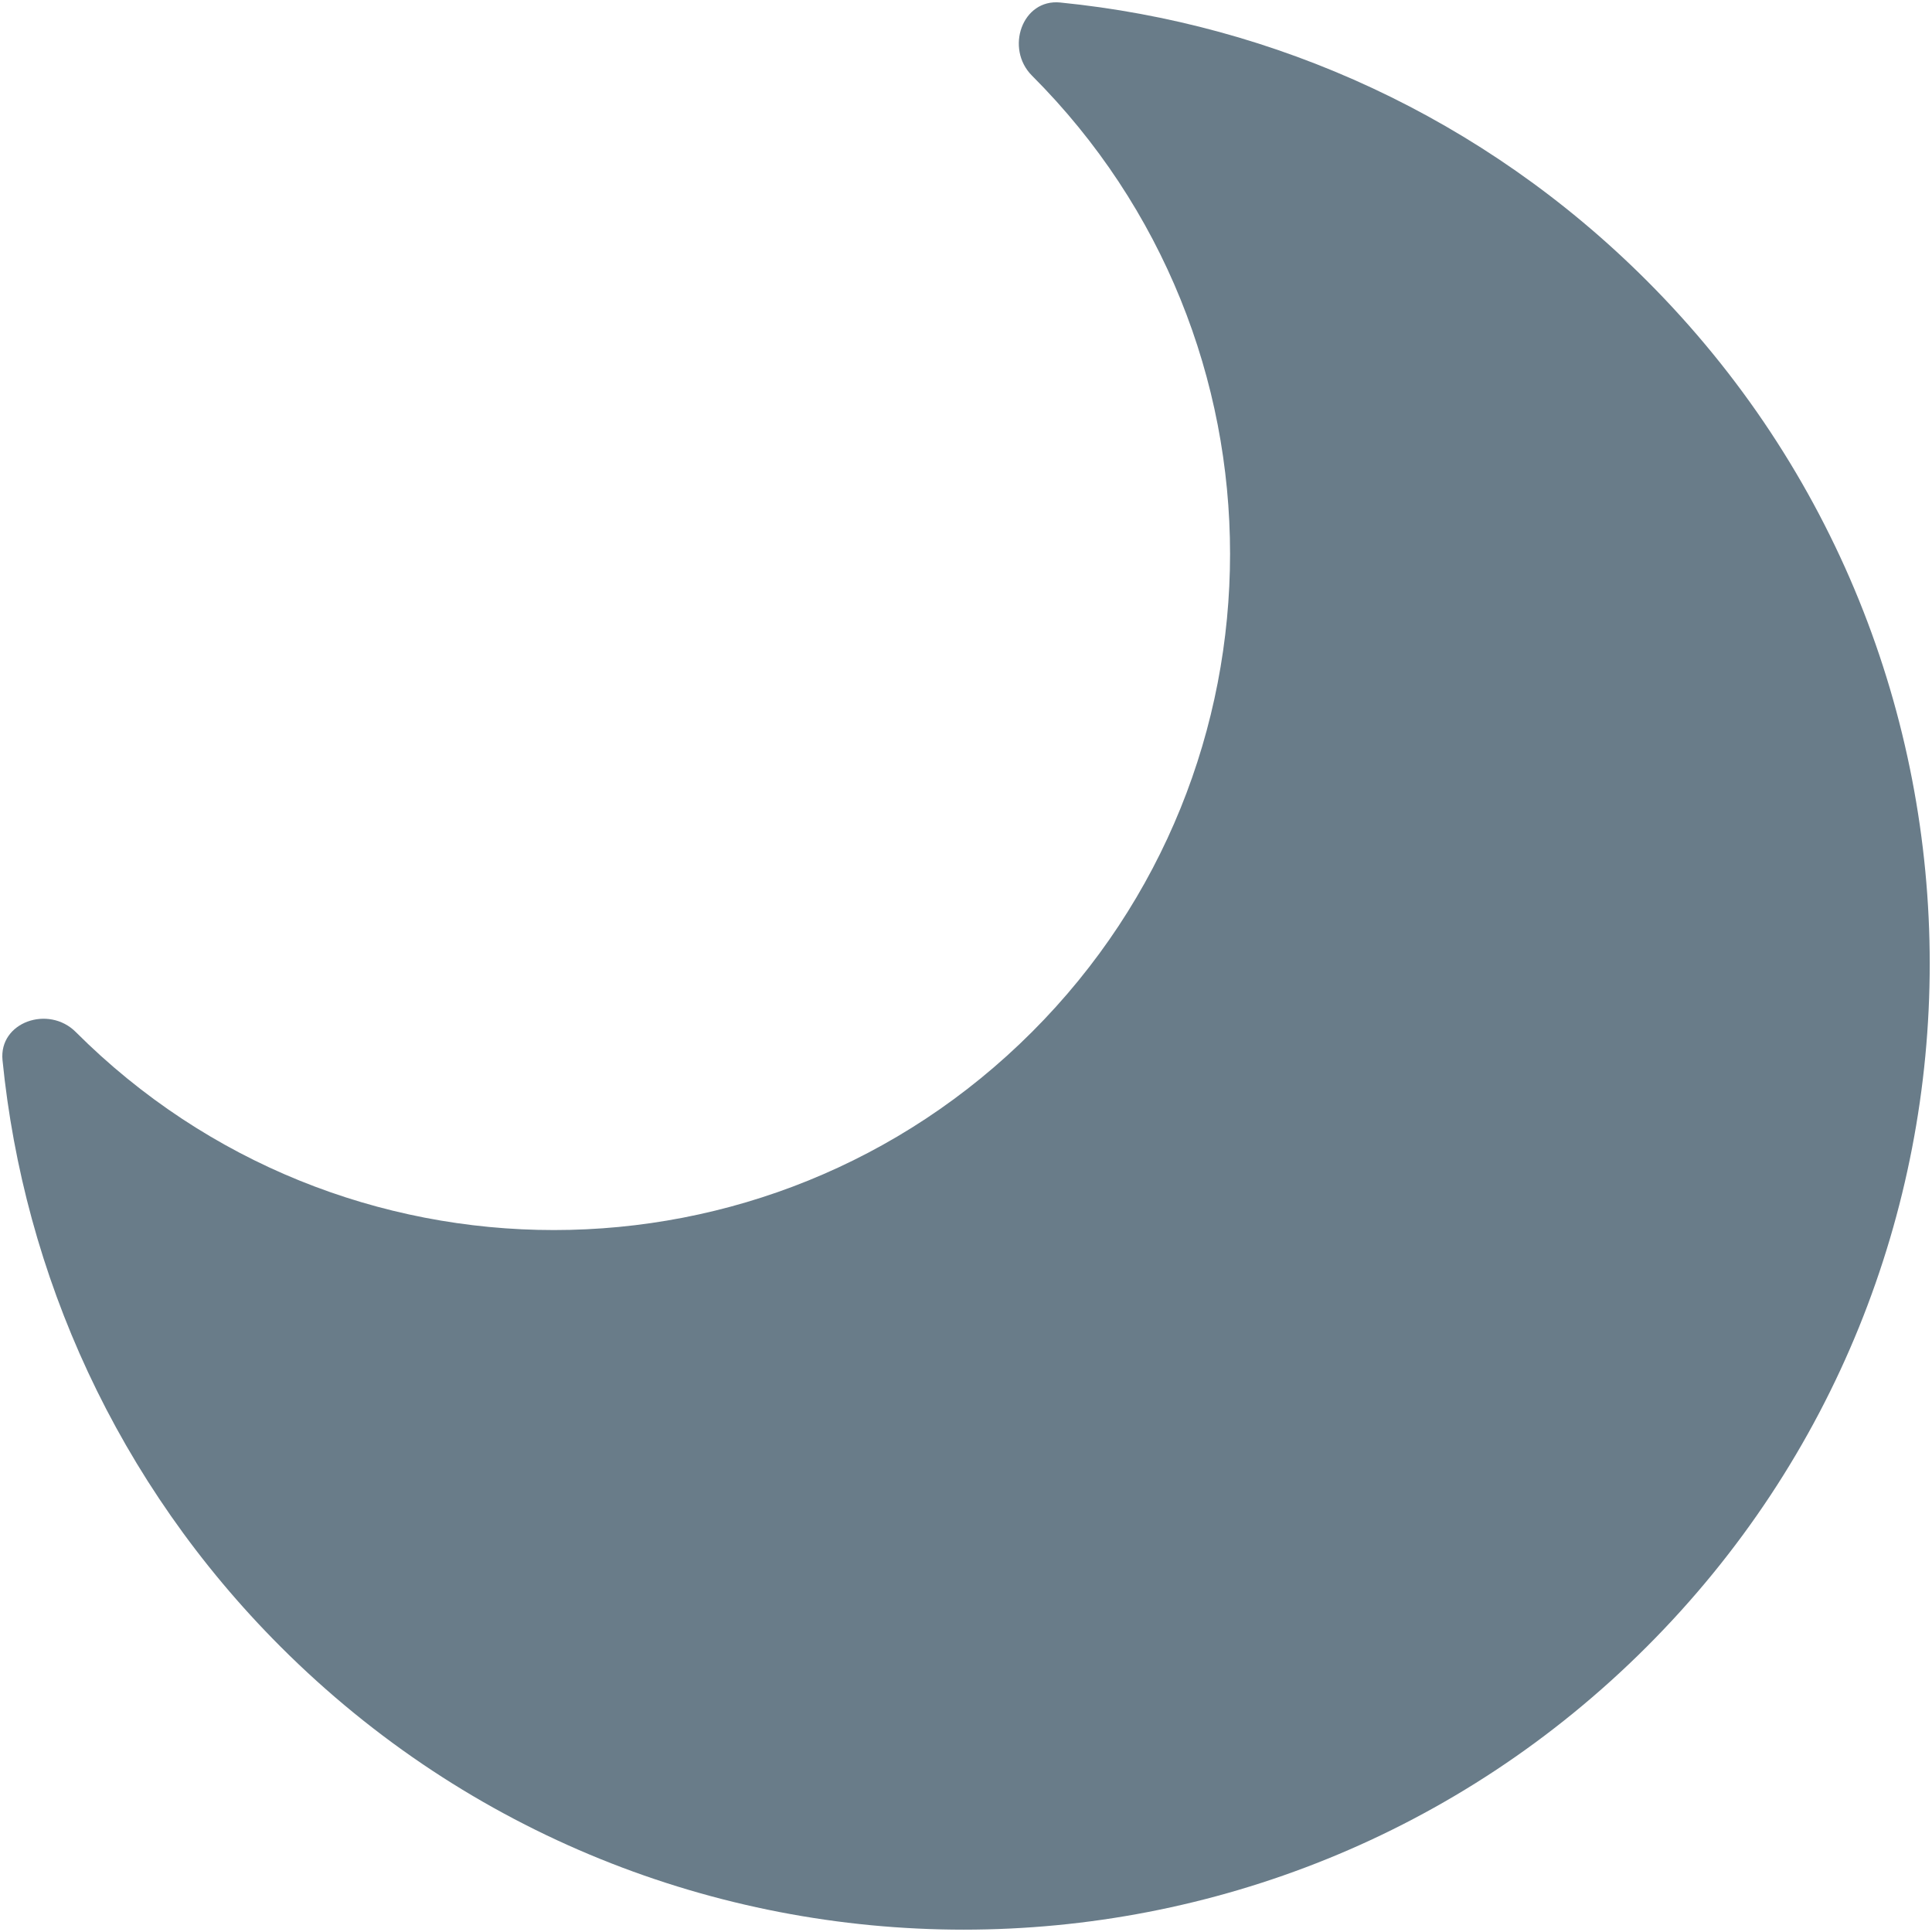
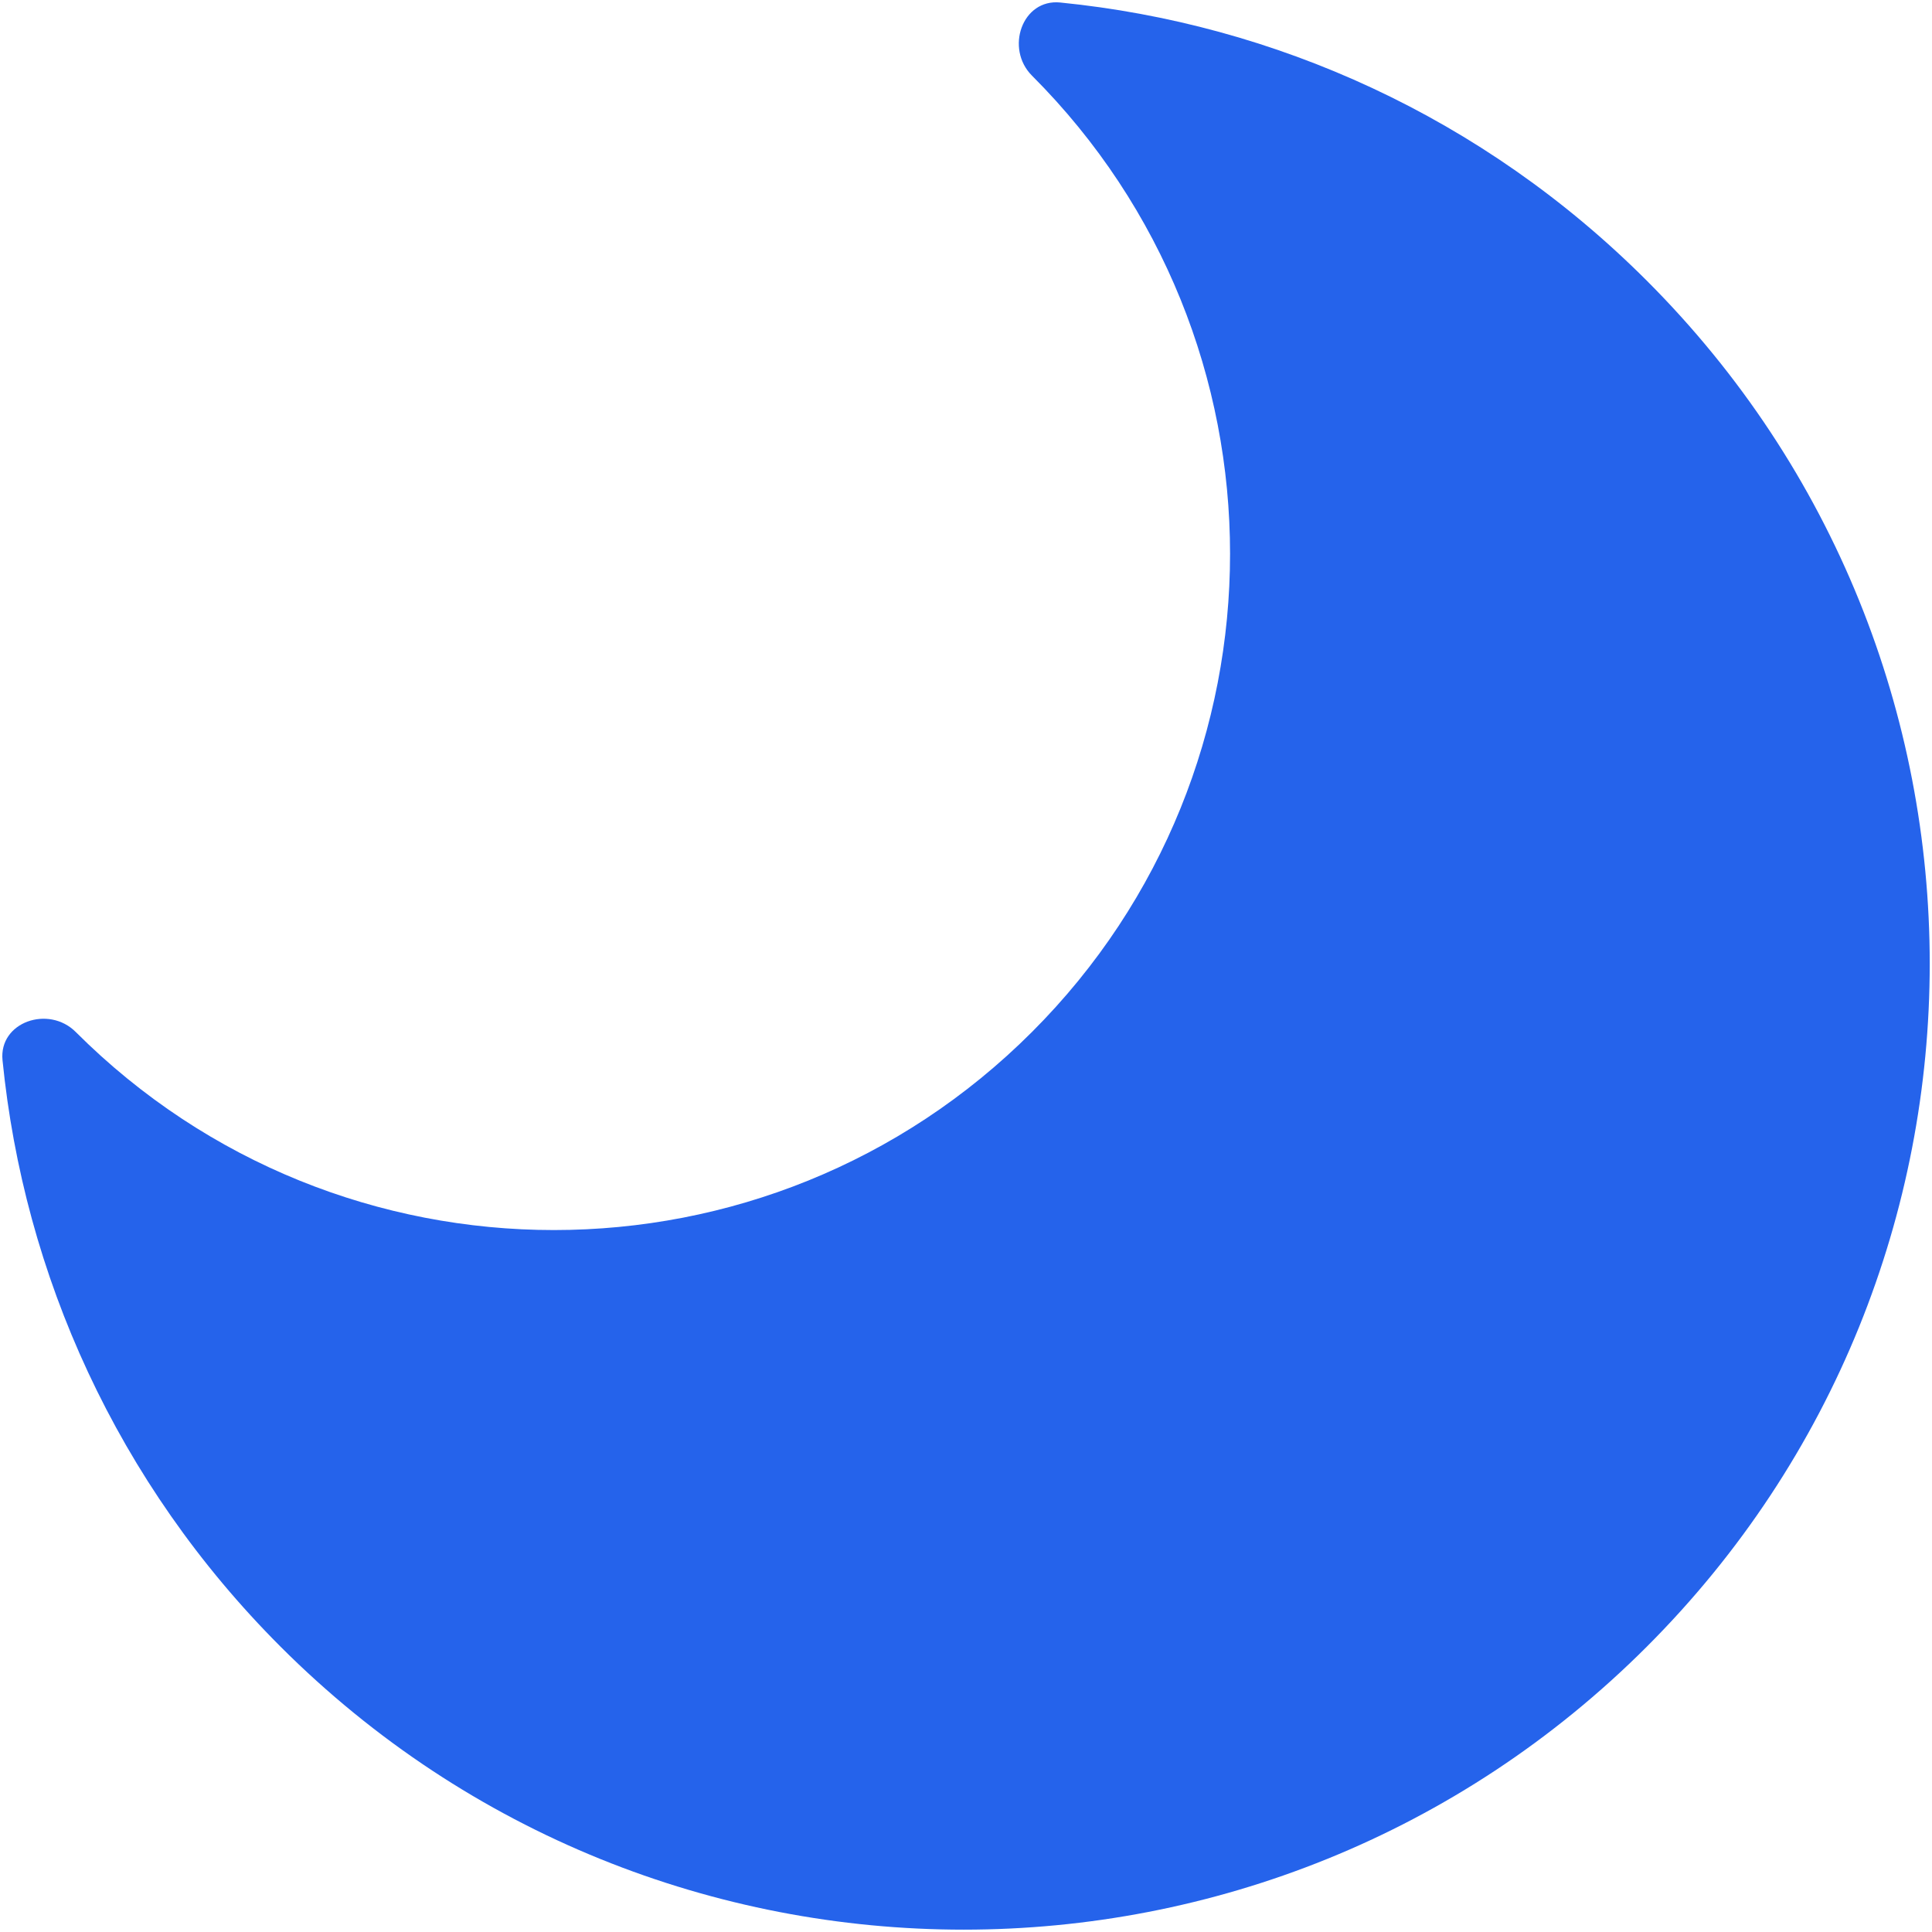
<svg xmlns="http://www.w3.org/2000/svg" width="20" height="20" viewBox="0 0 20 20" fill="none">
-   <path d="M10.683 10.683C13.417 7.949 13.417 3.517 10.683 0.783C10.403 0.503 10.581 -0.014 10.976 0.026C13.192 0.247 15.349 1.207 17.047 2.905C20.953 6.81 20.953 13.142 17.047 17.047C13.142 20.952 6.81 20.952 2.905 17.047C1.207 15.349 0.247 13.192 0.026 10.975C-0.013 10.58 0.503 10.402 0.784 10.683C3.518 13.417 7.95 13.417 10.683 10.683Z" fill="#697C89" />
+   <path d="M10.683 10.683C13.417 7.949 13.417 3.517 10.683 0.783C10.403 0.503 10.581 -0.014 10.976 0.026C13.192 0.247 15.349 1.207 17.047 2.905C20.953 6.81 20.953 13.142 17.047 17.047C13.142 20.952 6.81 20.952 2.905 17.047C1.207 15.349 0.247 13.192 0.026 10.975C-0.013 10.58 0.503 10.402 0.784 10.683C3.518 13.417 7.95 13.417 10.683 10.683Z" fill="#2563EB" />
</svg>
